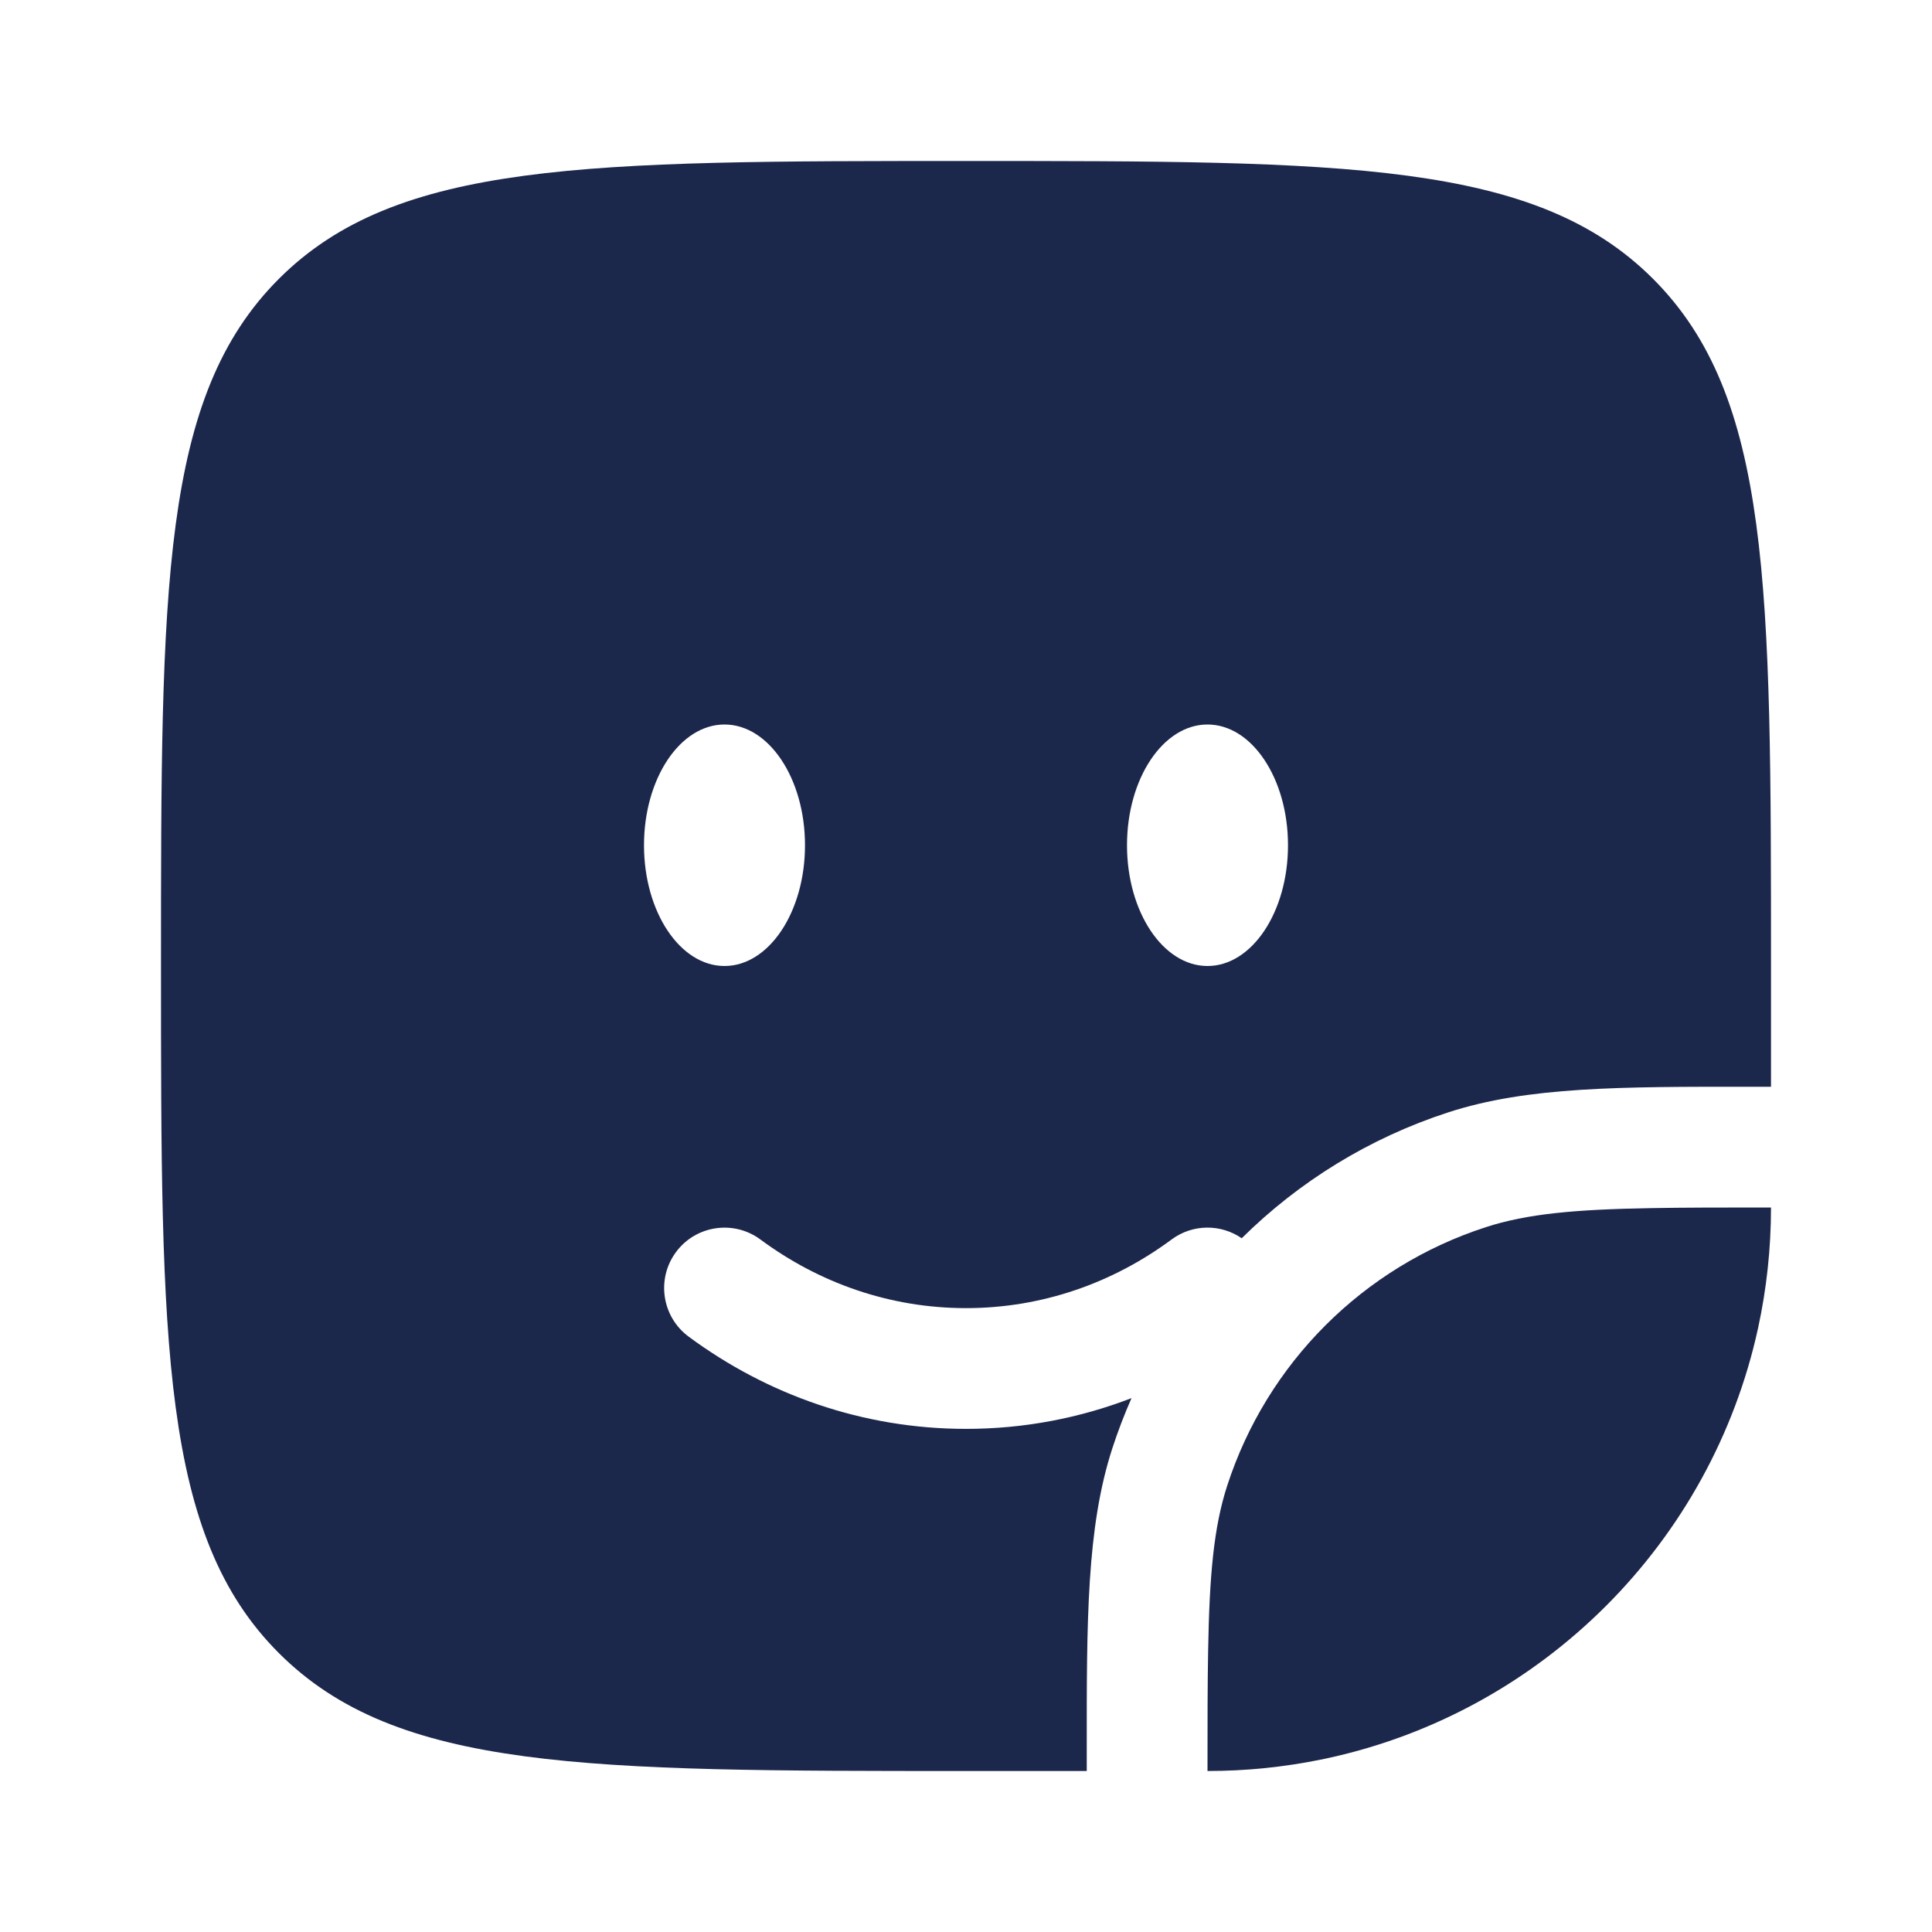
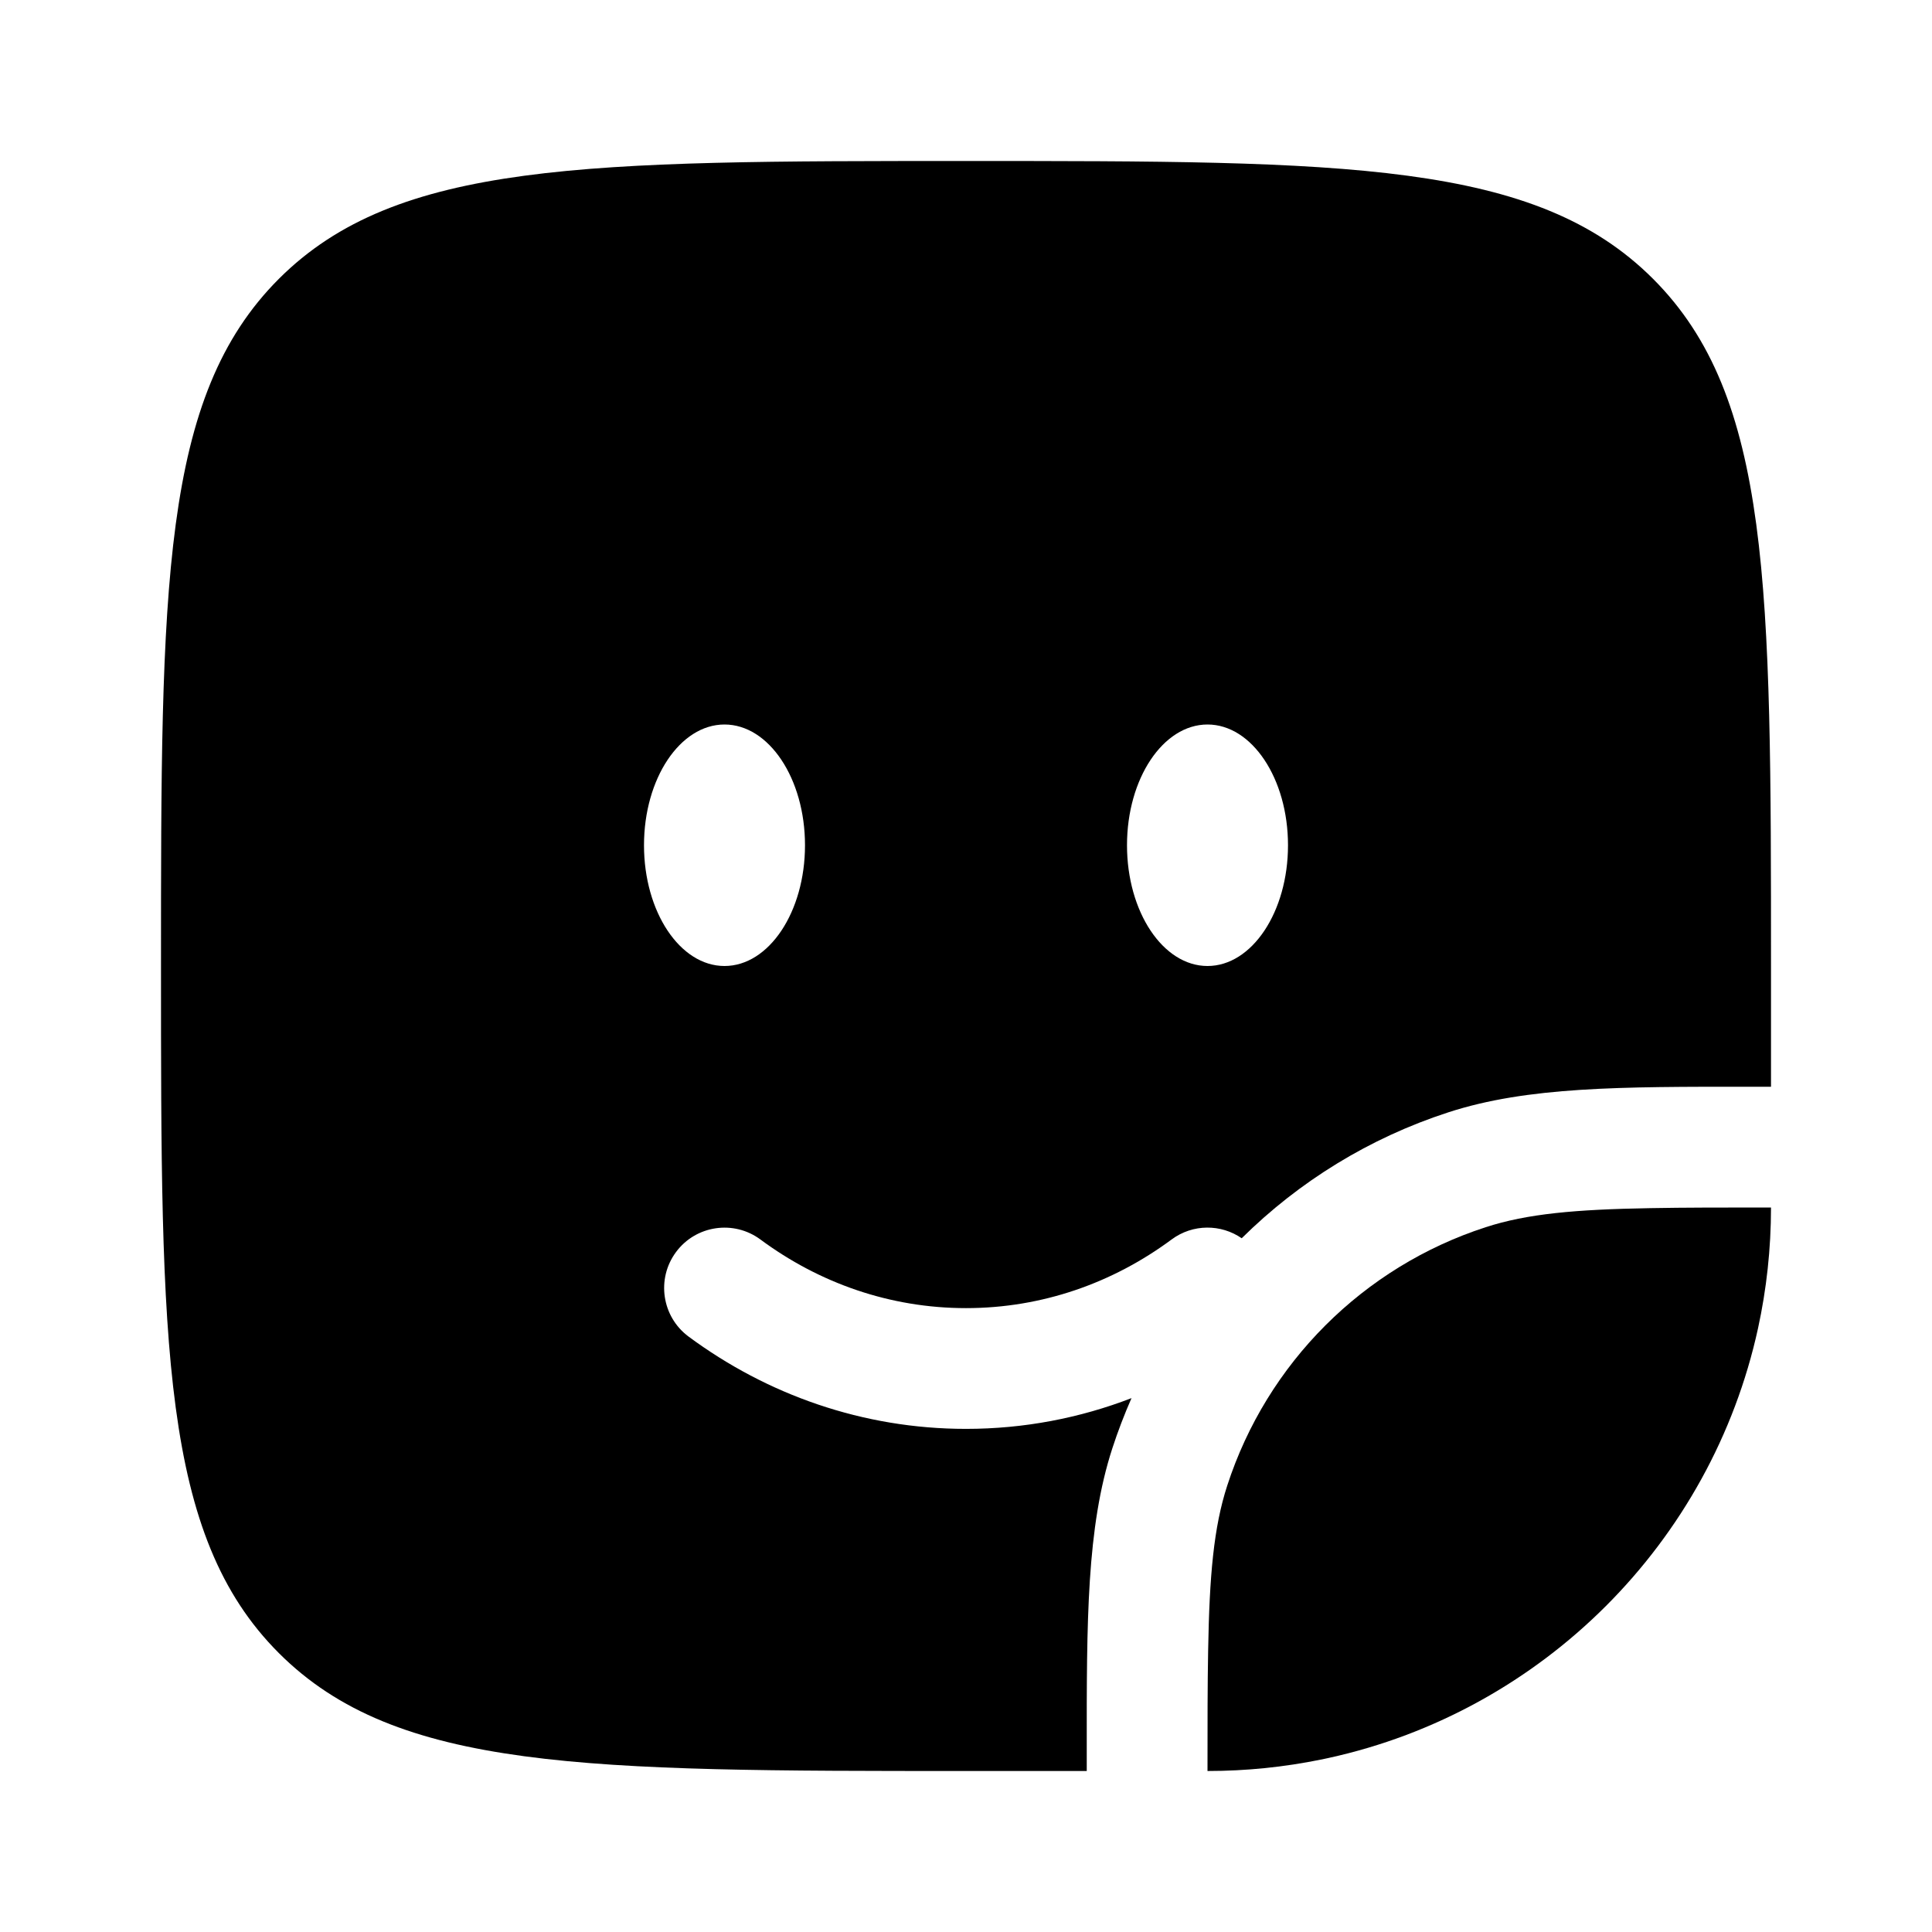
- <svg xmlns="http://www.w3.org/2000/svg" width="800px" height="800px" viewBox="0 0 24 24" fill="none">
-   <path fill-rule="evenodd" clip-rule="evenodd" d="M16.5 21.839C16.487 21.842 16.474 21.844 16.462 21.847L16.458 21.848C16.442 21.851 16.427 21.855 16.411 21.858L16.409 21.858C16.426 21.855 16.442 21.851 16.458 21.848C16.472 21.845 16.486 21.842 16.5 21.839Z" fill="#1C274C" />
-   <path d="M22 15C21.416 15 20.924 15 20.5 15.008C19.572 15.024 18.972 15.077 18.455 15.245C16.933 15.739 15.739 16.933 15.245 18.455C15.077 18.972 15.024 19.572 15.008 20.5C15 20.924 15 21.416 15 22C15.483 22 15.954 21.951 16.409 21.858L16.411 21.858L16.458 21.848L16.462 21.847L16.5 21.839C19.162 21.258 21.258 19.162 21.839 16.5C21.944 16.017 22 15.515 22 15Z" fill="#1C274C" />
-   <path fill-rule="evenodd" clip-rule="evenodd" d="M2 12C2 16.714 2 19.071 3.464 20.535C4.929 22 7.286 22 12 22H13.5L13.5 21.741C13.499 20.133 13.498 18.975 13.818 17.991C13.887 17.779 13.967 17.571 14.056 17.368C13.416 17.615 12.723 17.75 12 17.75C10.715 17.75 9.526 17.323 8.553 16.603C8.221 16.356 8.151 15.886 8.398 15.553C8.644 15.221 9.114 15.151 9.447 15.398C10.175 15.937 11.054 16.25 12 16.25C12.946 16.25 13.825 15.937 14.553 15.398C14.818 15.201 15.169 15.205 15.425 15.382C16.137 14.677 17.012 14.136 17.991 13.818C18.975 13.498 20.133 13.499 21.741 13.5L22 13.5V12C22 7.286 22 4.929 20.535 3.464C19.071 2 16.714 2 12 2C7.286 2 4.929 2 3.464 3.464C2 4.929 2 7.286 2 12ZM15 12C15.552 12 16 11.328 16 10.5C16 9.672 15.552 9 15 9C14.448 9 14 9.672 14 10.5C14 11.328 14.448 12 15 12ZM9 12C9.552 12 10 11.328 10 10.5C10 9.672 9.552 9 9 9C8.448 9 8 9.672 8 10.5C8 11.328 8.448 12 9 12Z" fill="#1C274C" />
+ <svg xmlns="http://www.w3.org/2000/svg" width="800px" height="800px" viewBox="0 0 24 24" fill="currentColor">
+   <path fill-rule="evenodd" clip-rule="evenodd" d="M16.5 21.839C16.487 21.842 16.474 21.844 16.462 21.847L16.458 21.848C16.442 21.851 16.427 21.855 16.411 21.858L16.409 21.858C16.426 21.855 16.442 21.851 16.458 21.848C16.472 21.845 16.486 21.842 16.5 21.839Z" fill="currentColor" />
+   <path d="M22 15C21.416 15 20.924 15 20.5 15.008C19.572 15.024 18.972 15.077 18.455 15.245C16.933 15.739 15.739 16.933 15.245 18.455C15.077 18.972 15.024 19.572 15.008 20.5C15 20.924 15 21.416 15 22C15.483 22 15.954 21.951 16.409 21.858L16.411 21.858L16.458 21.848L16.462 21.847L16.5 21.839C19.162 21.258 21.258 19.162 21.839 16.5C21.944 16.017 22 15.515 22 15Z" fill="currentColor" />
+   <path fill-rule="evenodd" clip-rule="evenodd" d="M2 12C2 16.714 2 19.071 3.464 20.535C4.929 22 7.286 22 12 22H13.5L13.5 21.741C13.499 20.133 13.498 18.975 13.818 17.991C13.887 17.779 13.967 17.571 14.056 17.368C13.416 17.615 12.723 17.75 12 17.75C10.715 17.75 9.526 17.323 8.553 16.603C8.221 16.356 8.151 15.886 8.398 15.553C8.644 15.221 9.114 15.151 9.447 15.398C10.175 15.937 11.054 16.25 12 16.25C12.946 16.25 13.825 15.937 14.553 15.398C14.818 15.201 15.169 15.205 15.425 15.382C16.137 14.677 17.012 14.136 17.991 13.818C18.975 13.498 20.133 13.499 21.741 13.5L22 13.5V12C22 7.286 22 4.929 20.535 3.464C19.071 2 16.714 2 12 2C7.286 2 4.929 2 3.464 3.464C2 4.929 2 7.286 2 12ZM15 12C15.552 12 16 11.328 16 10.5C16 9.672 15.552 9 15 9C14.448 9 14 9.672 14 10.5C14 11.328 14.448 12 15 12ZM9 12C9.552 12 10 11.328 10 10.5C10 9.672 9.552 9 9 9C8.448 9 8 9.672 8 10.5C8 11.328 8.448 12 9 12Z" fill="currentColor" />
</svg>
